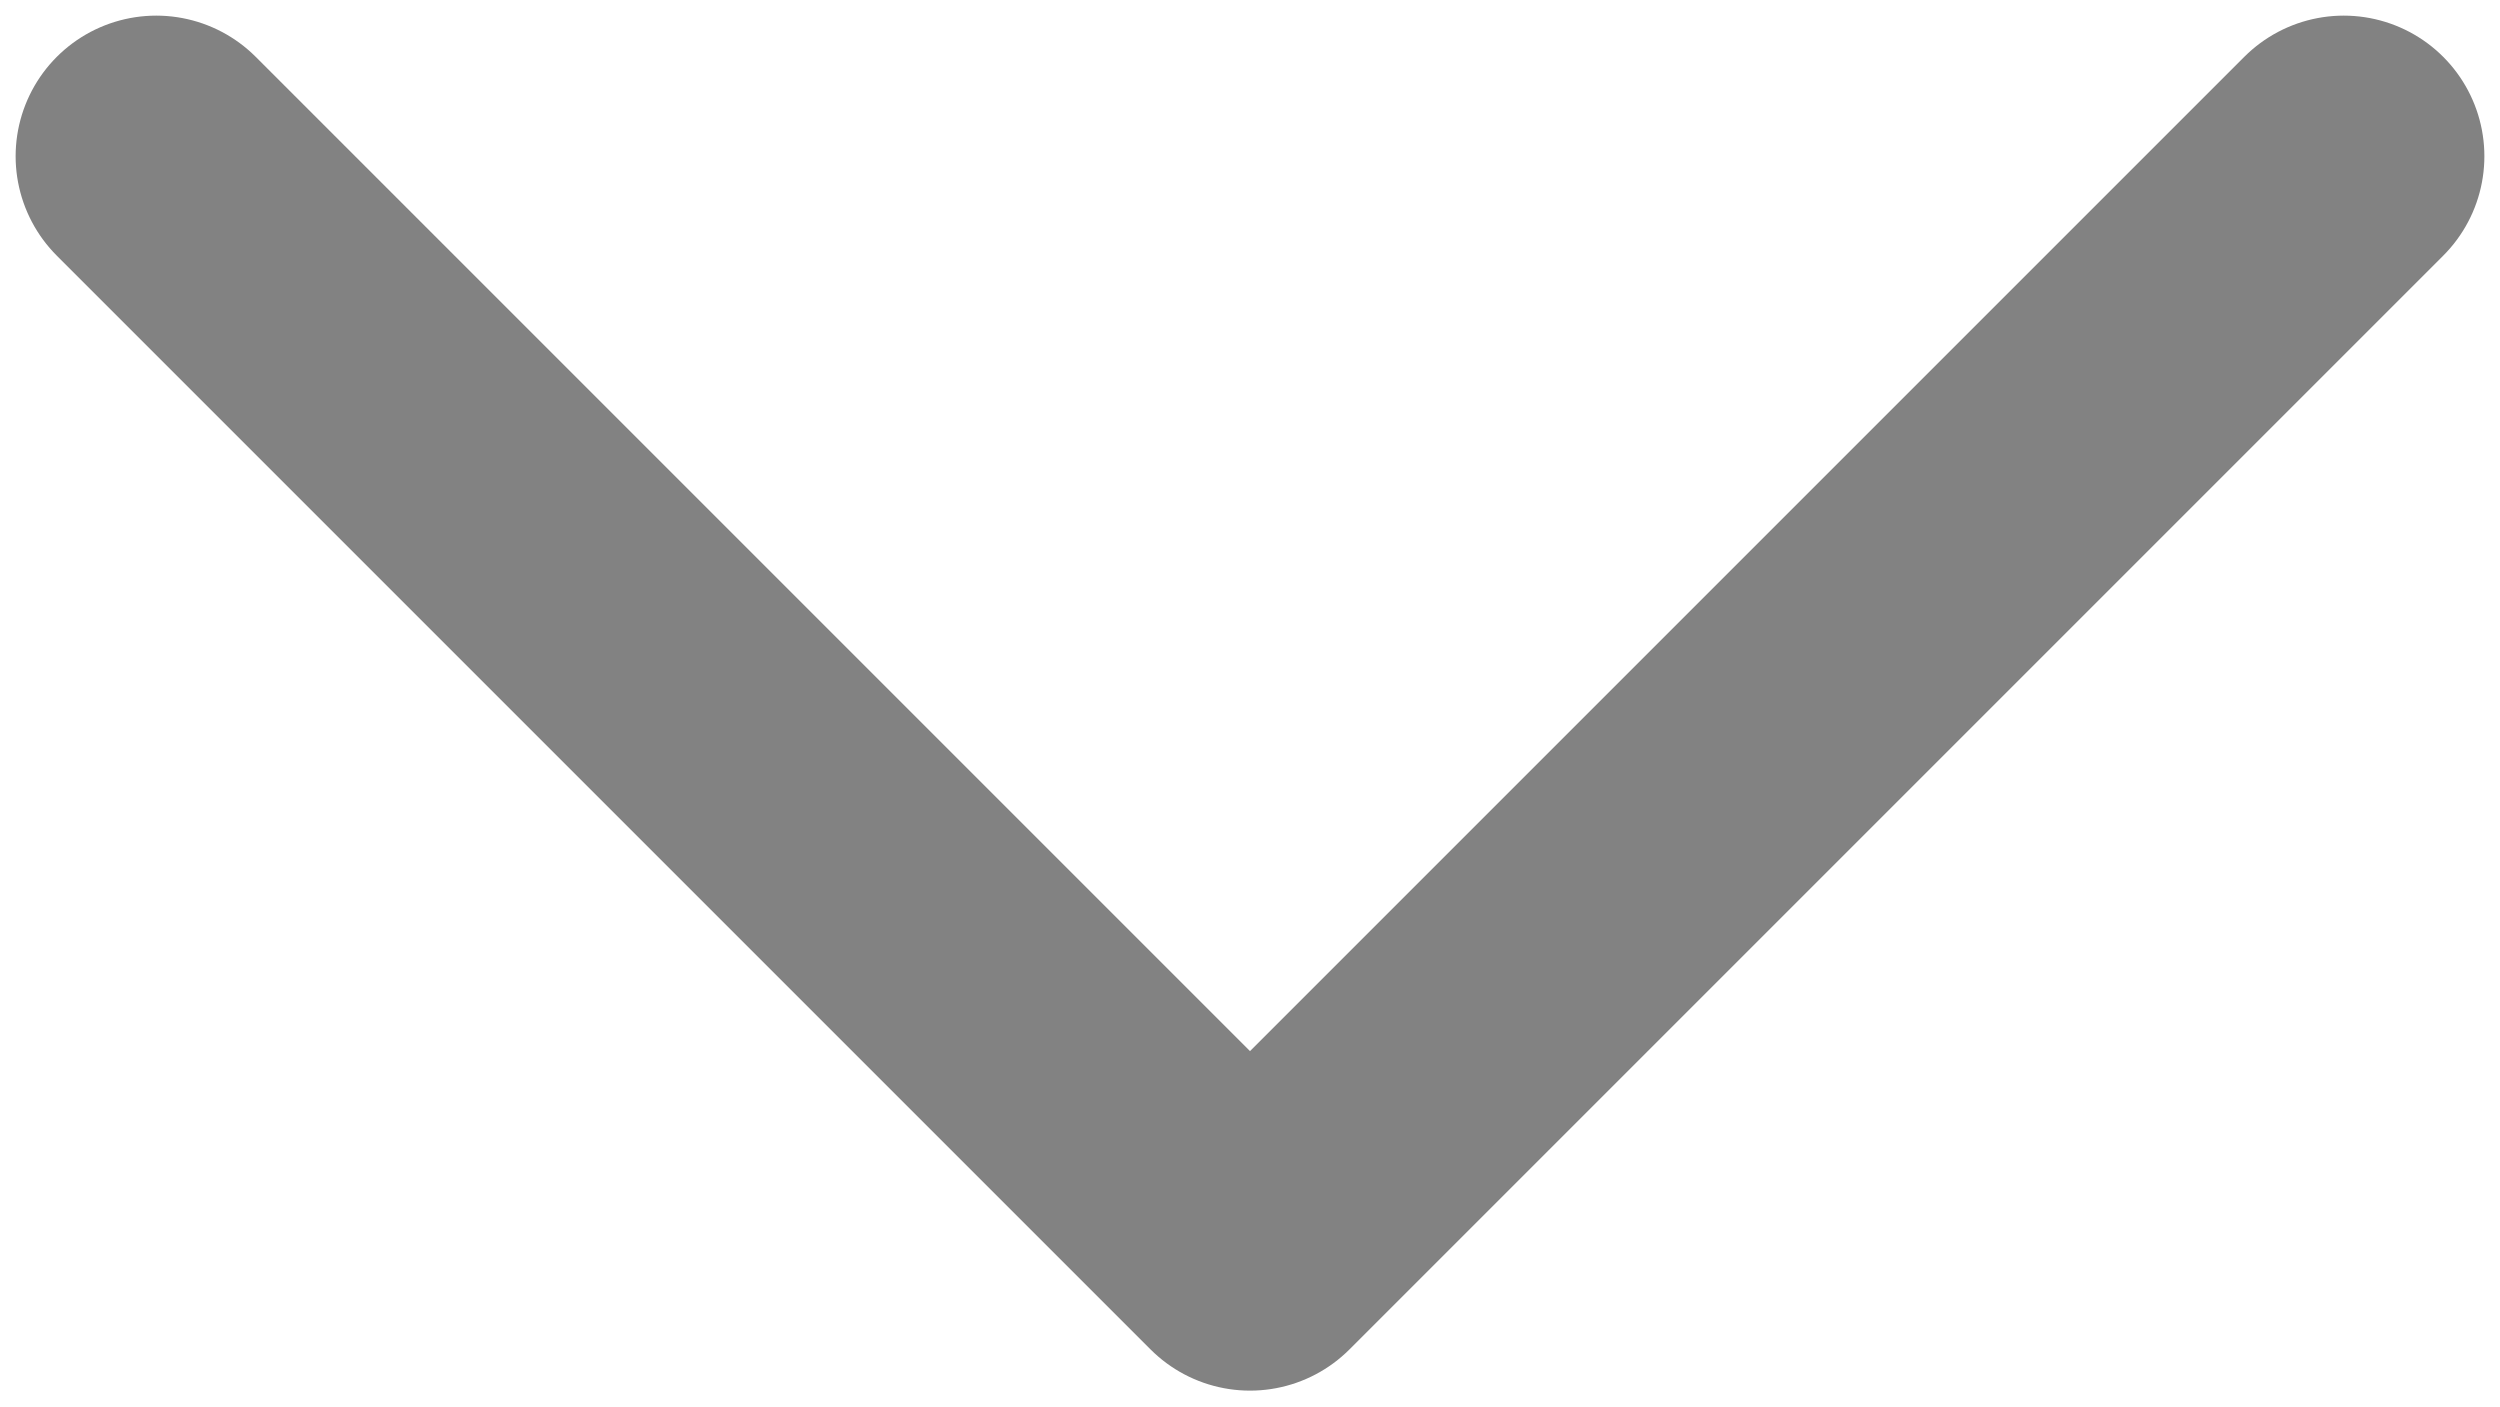
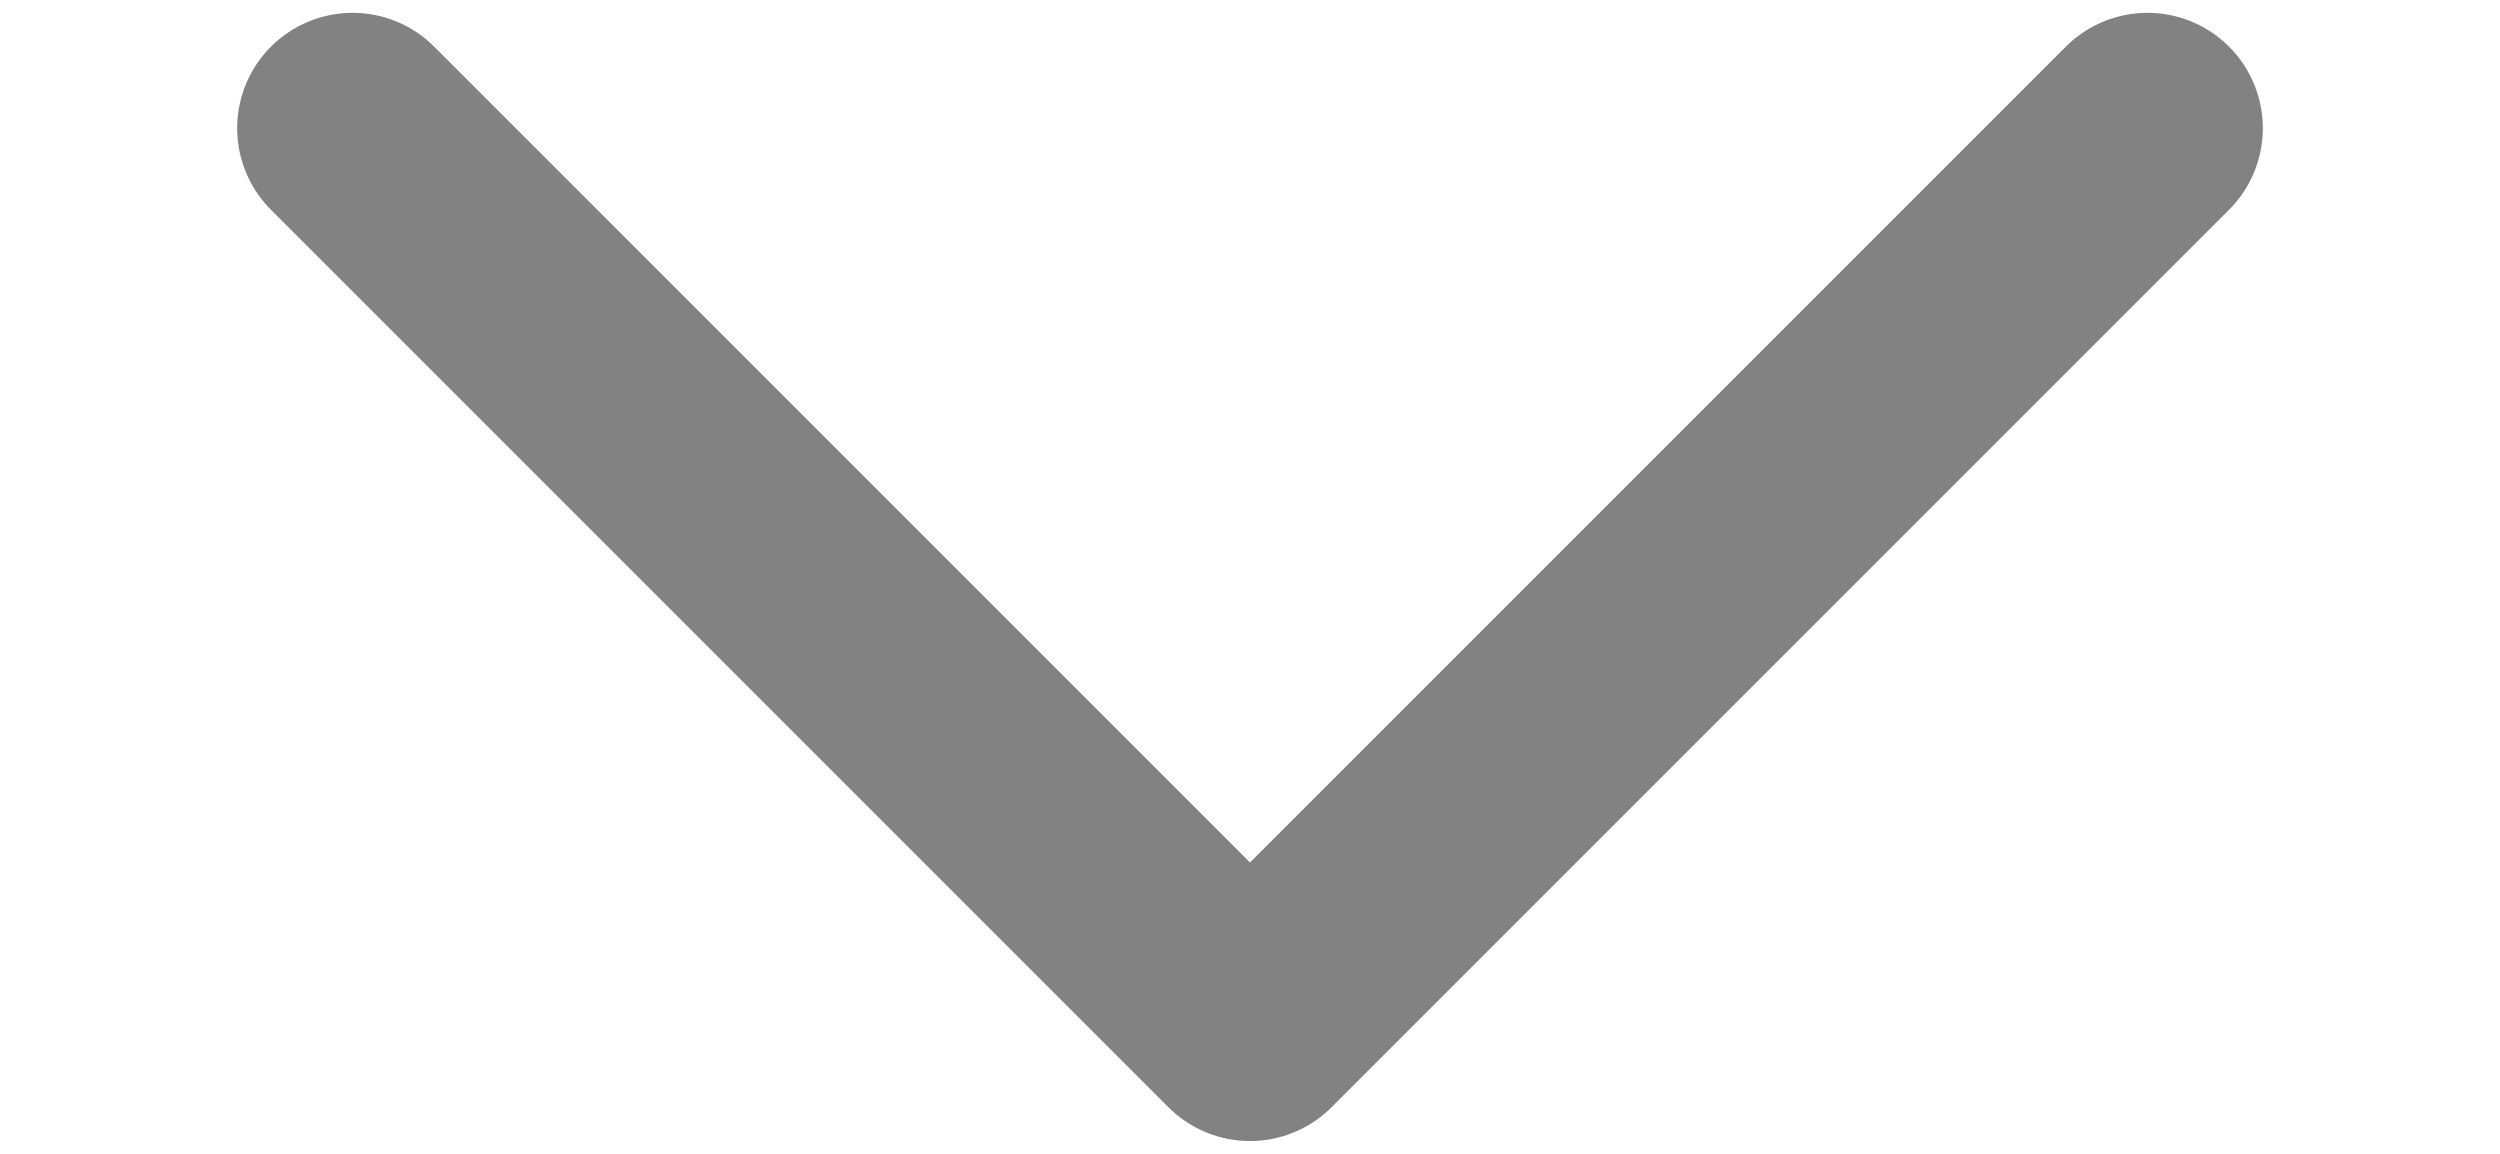
- <svg xmlns="http://www.w3.org/2000/svg" width="16" height="9" viewBox="0 0 16 9" fill="none">
+ <svg xmlns="http://www.w3.org/2000/svg" width="13" height="6" viewBox="0 0 16 9" fill="none">
  <path d="M15 1L8 8L1 1" stroke="#828282" stroke-width="1.8" stroke-linecap="round" stroke-linejoin="round" />
</svg>
